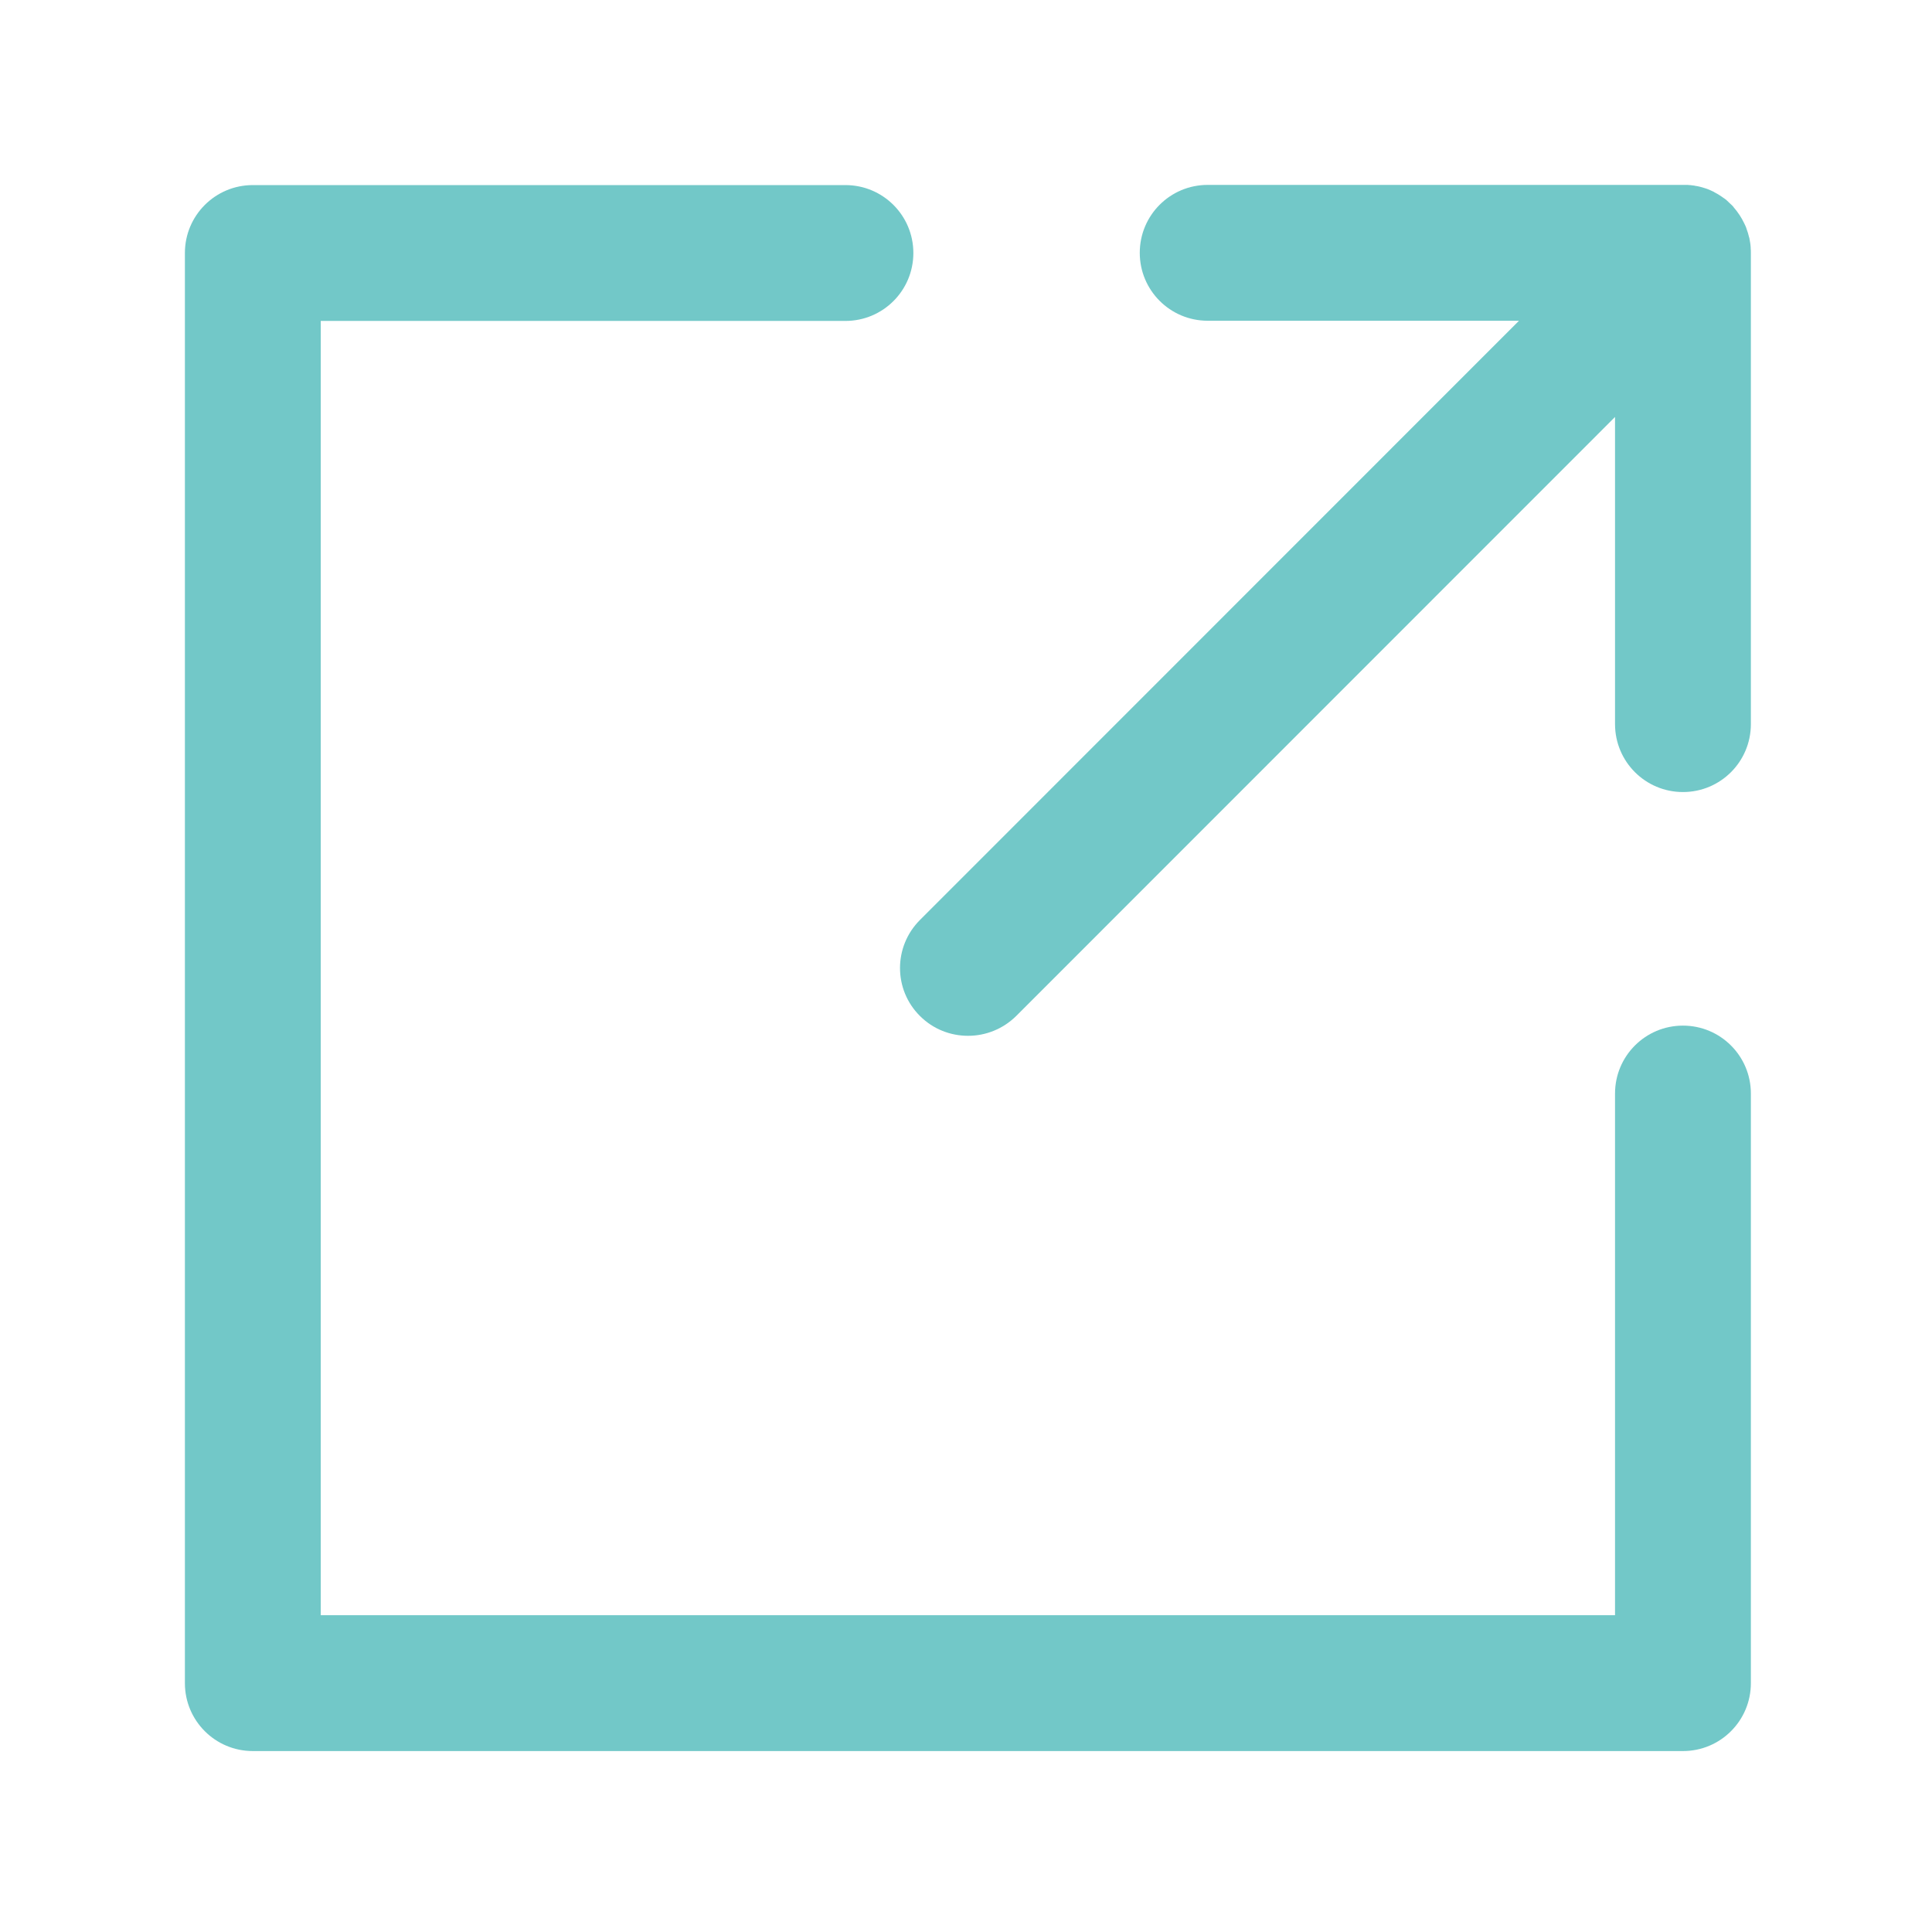
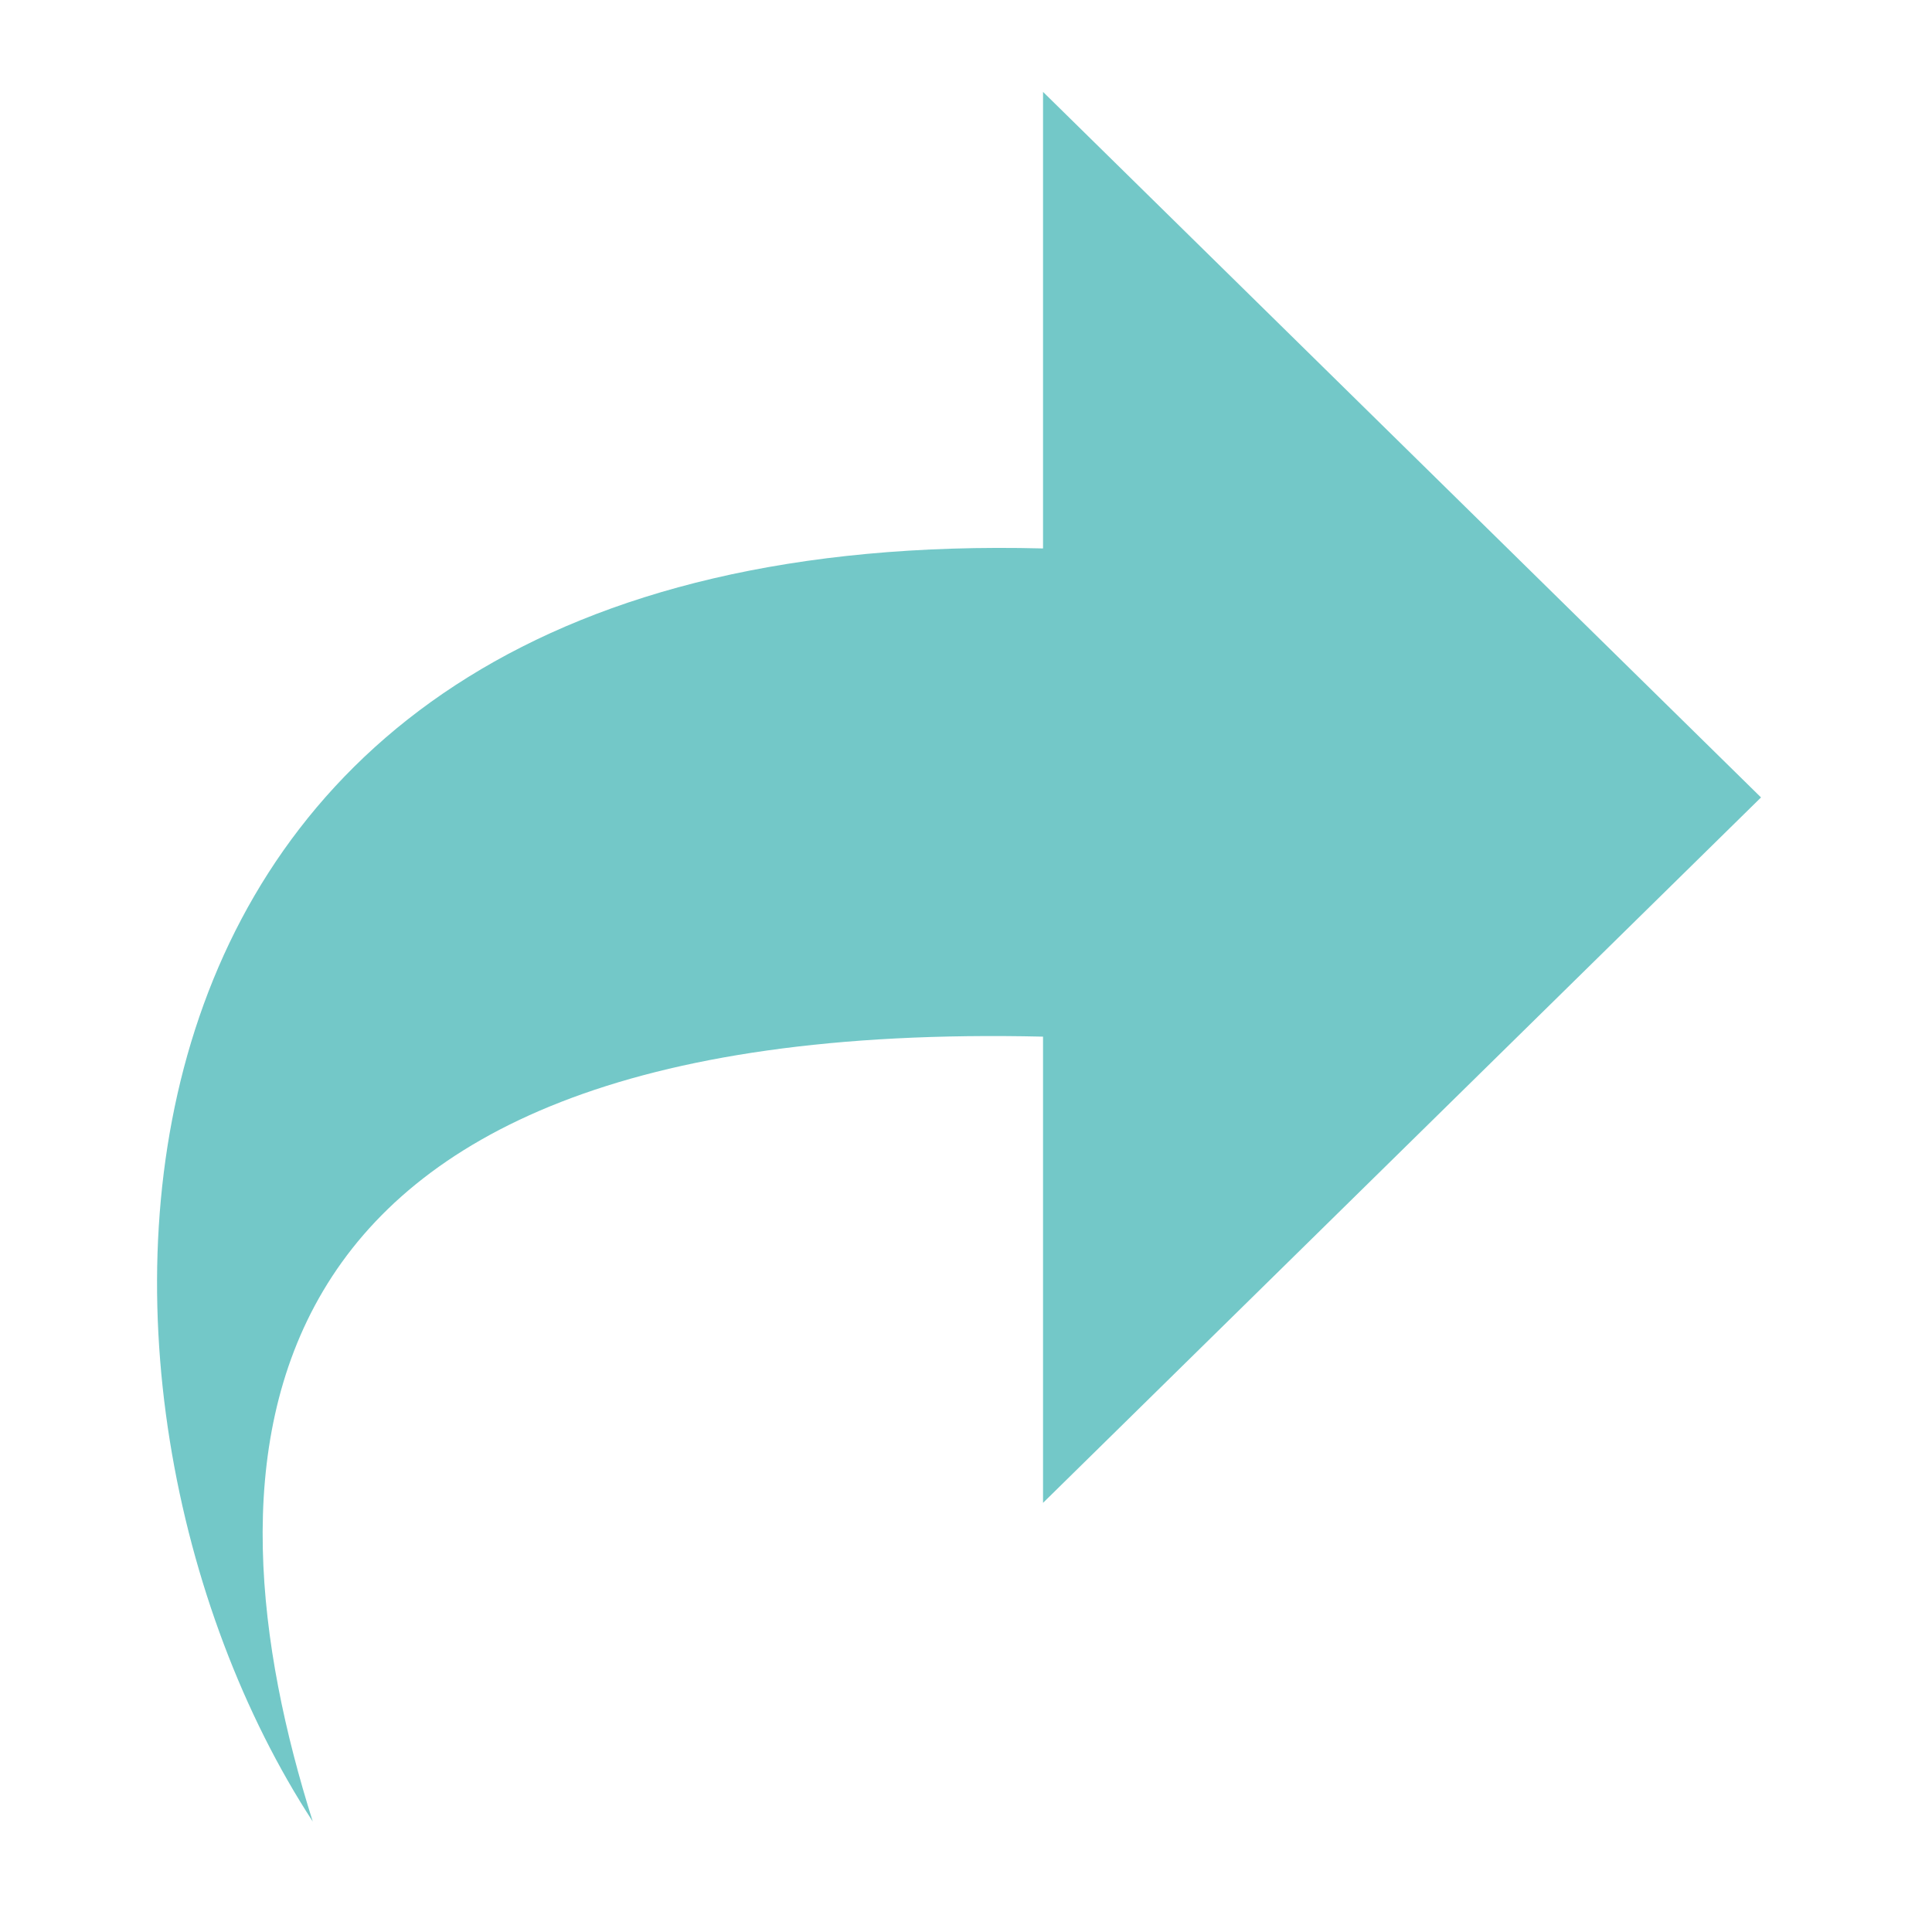
- <svg xmlns="http://www.w3.org/2000/svg" t="1732948831872" class="icon" viewBox="0 0 1024 1024" version="1.1" p-id="6132" width="200" height="200">
-   <path d="M892 928.1H134c-19.9 0-36-16.1-36-36v-758c0-19.9 16.1-36 36-36h314.1c19.9 0 36 16.1 36 36s-16.1 36-36 36H170v686h686V579.6c0-19.9 16.1-36 36-36s36 16.1 36 36v312.5c0 19.9-16.1 36-36 36z" fill="#72C8C8" p-id="6133" />
-   <path d="M927.9 131.6v-0.5c-0.1-1.7-0.4-3.3-0.7-4.9 0-0.1 0-0.2-0.1-0.3-0.4-1.7-0.9-3.3-1.5-4.9v-0.1c-0.6-1.6-1.4-3.1-2.2-4.6 0-0.1-0.1-0.1-0.1-0.2-0.8-1.4-1.7-2.8-2.7-4.1-0.1-0.1-0.2-0.3-0.3-0.4-0.5-0.6-0.9-1.1-1.4-1.7 0-0.1-0.1-0.1-0.1-0.2-0.5-0.6-1-1.1-1.6-1.6l-0.4-0.4c-0.5-0.5-1.1-1-1.6-1.5l-0.1-0.1c-0.6-0.5-1.2-1-1.9-1.4-0.1-0.1-0.3-0.2-0.4-0.3-1.4-1-2.8-1.8-4.3-2.6l-0.1-0.1c-1.6-0.8-3.2-1.5-4.9-2-1.6-0.5-3.3-1-5-1.2-0.1 0-0.2 0-0.3-0.1l-2.4-0.3h-0.3c-0.7-0.1-1.3-0.1-2-0.1H640.1c-19.9 0-36 16.1-36 36s16.1 36 36 36h165L487.6 487.6c-14.1 14.1-14.1 36.9 0 50.9 7 7 16.2 10.5 25.5 10.5 9.2 0 18.4-3.5 25.5-10.5L856 221v162.8c0 19.9 16.1 36 36 36s36-16.1 36-36V134.1c0-0.8 0-1.7-0.1-2.5z" fill="#72C8C8" p-id="6134" />
+ <svg xmlns="http://www.w3.org/2000/svg" t="1733812523366" class="icon" viewBox="0 0 1024 1024" version="1.1" p-id="11474" width="200" height="200">
+   <path d="M552.832 290.624V48.704l380.544 373.952-380.544 373.888V549.44c-442.816-10.24-445.568 230.72-387.072 416C19.52 741.248 22.656 277.12 552.832 290.688z" fill="#73C8C8" p-id="11475" />
</svg>
